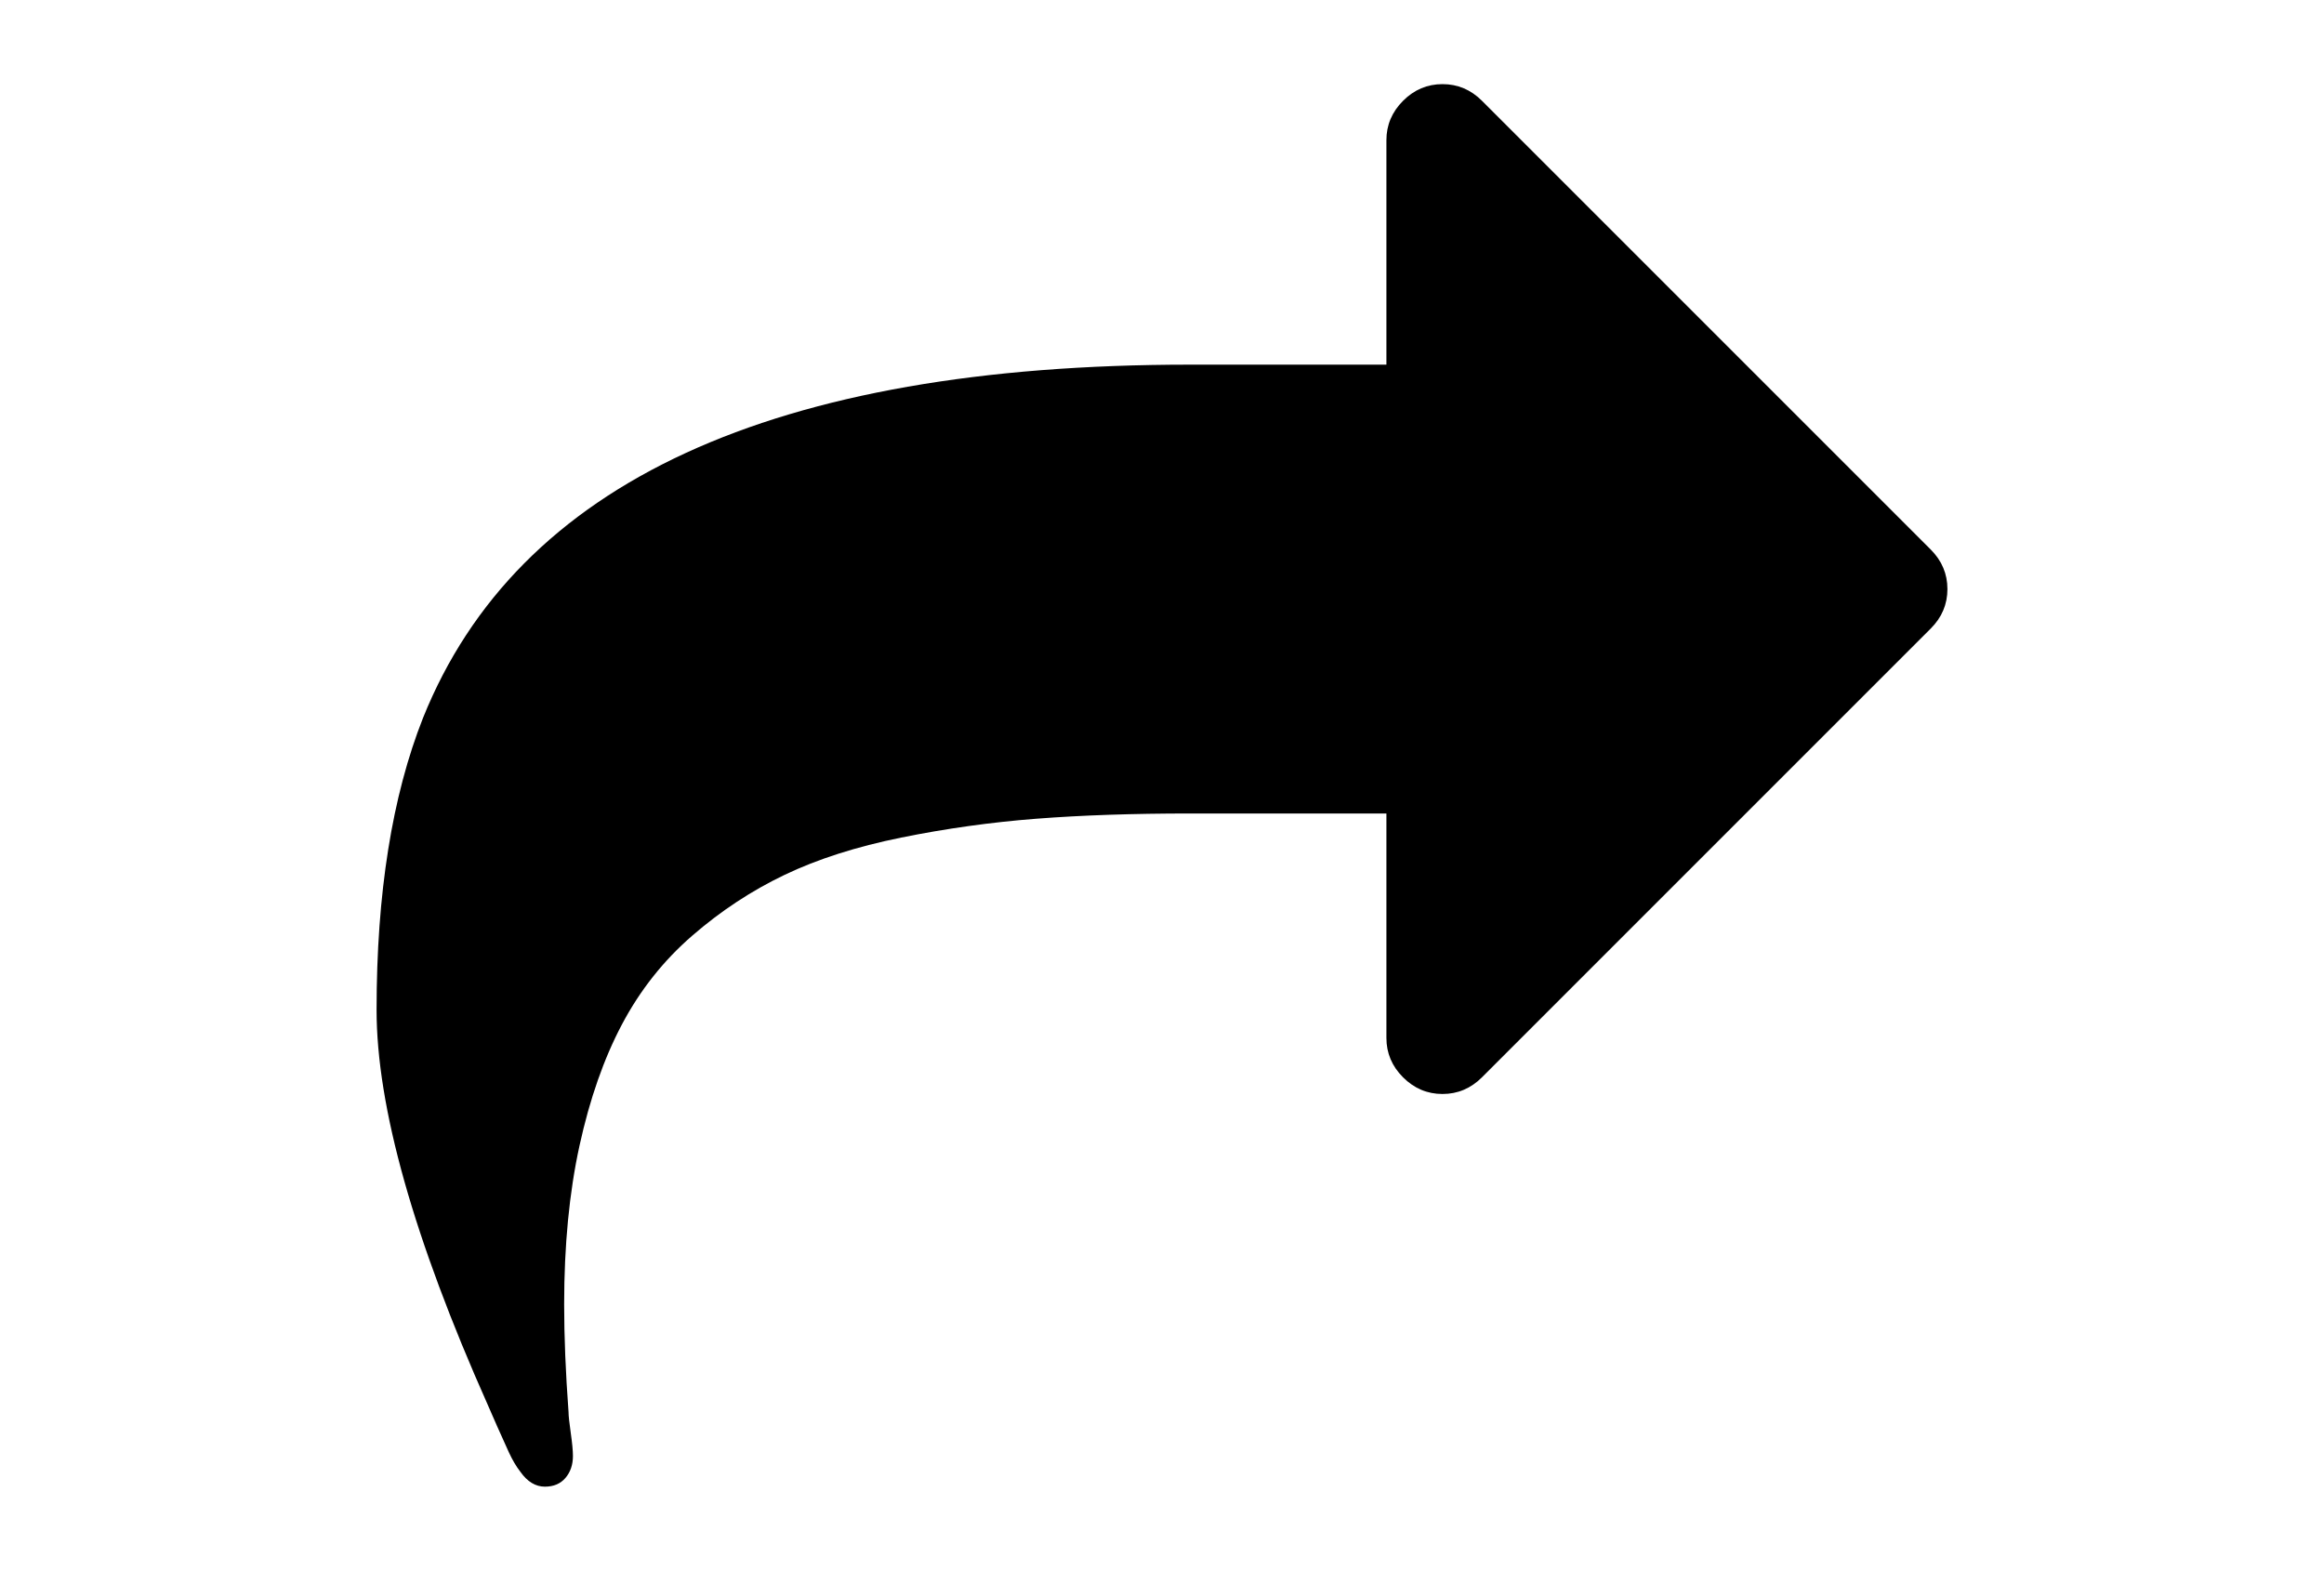
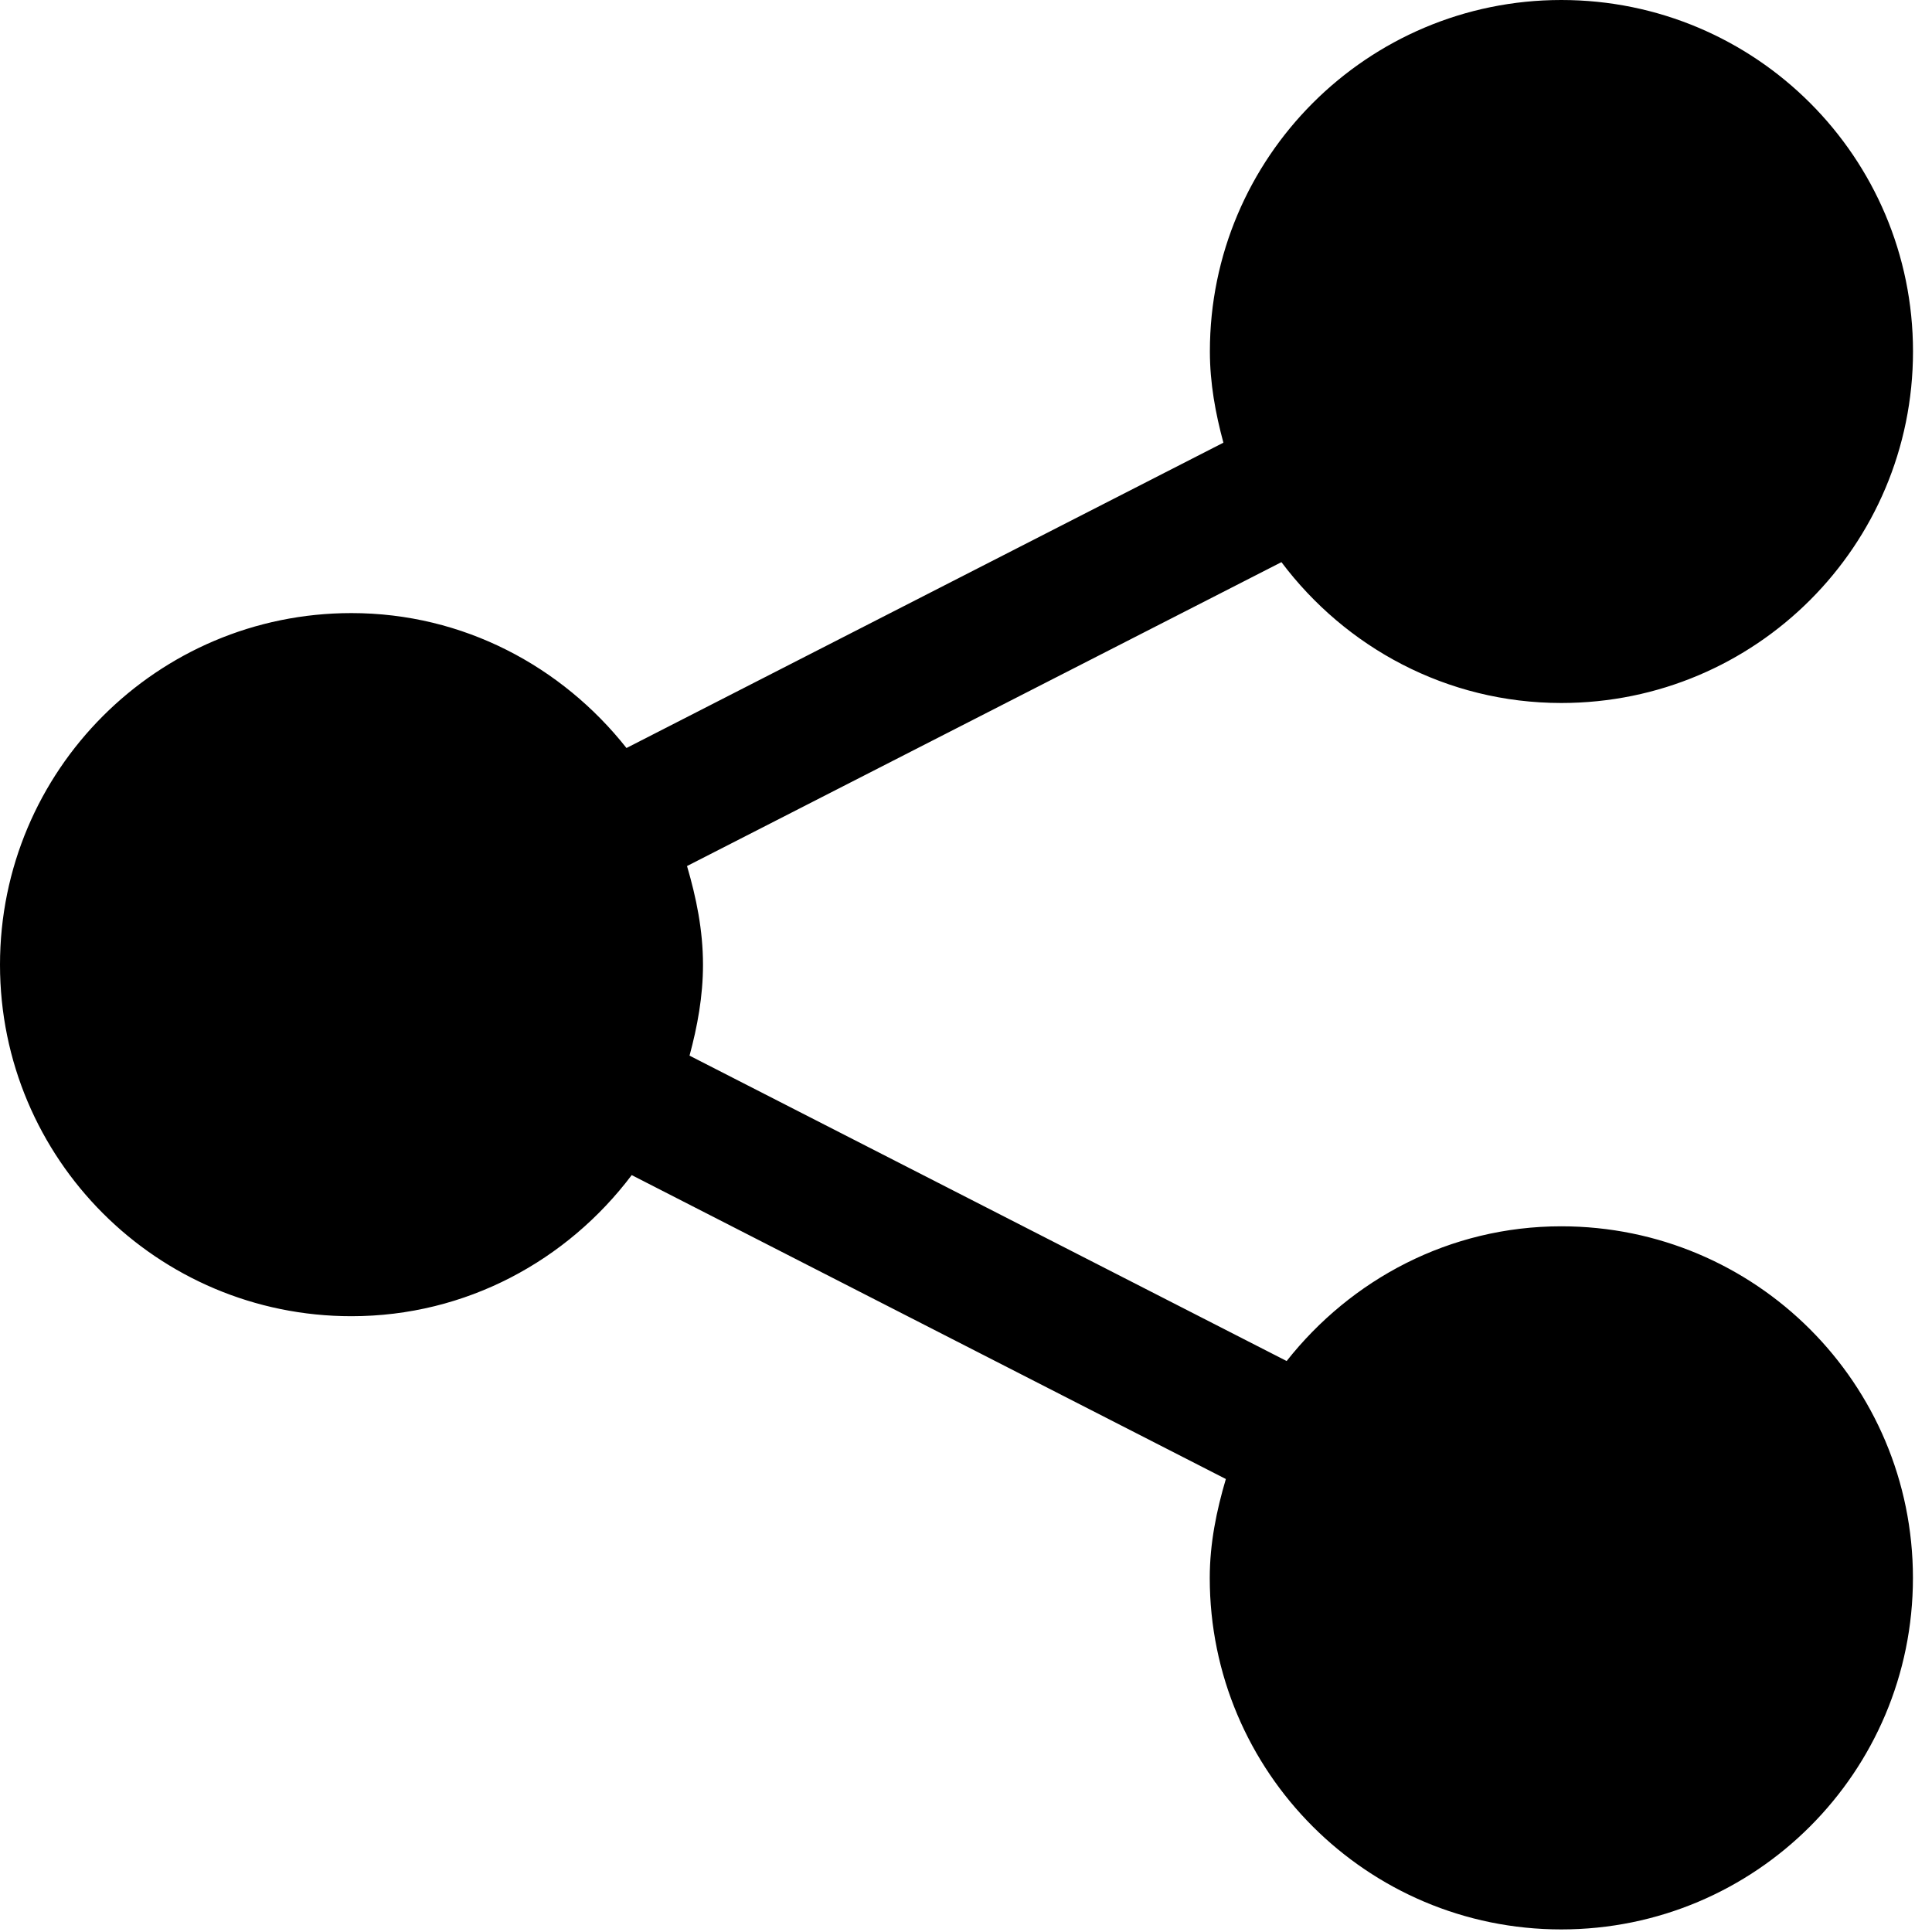
- <svg xmlns="http://www.w3.org/2000/svg" version="1.1" id="Capa_1" x="0px" y="0px" width="216px" height="146px" viewBox="0 0 216 146" enable-background="new 0 0 216 146" xml:space="preserve">
-   <path d="M179.453,51.082L137.739,9.368c-1.033-1.032-2.255-1.548-3.667-1.548s-2.635,0.516-3.666,1.548  c-1.032,1.033-1.549,2.255-1.549,3.667v20.857h-18.25c-38.728,0-62.49,10.945-71.29,32.834C36.439,74.004,35,83.048,35,93.857  c0,9.016,3.449,21.264,10.347,36.744c0.163,0.381,0.447,1.031,0.855,1.954c0.408,0.923,0.774,1.738,1.1,2.444  c0.327,0.706,0.68,1.304,1.06,1.792c0.651,0.924,1.412,1.386,2.281,1.386c0.815,0,1.453-0.271,1.915-0.814  c0.461-0.543,0.692-1.223,0.692-2.036c0-0.489-0.068-1.208-0.204-2.159c-0.136-0.951-0.204-1.589-0.204-1.914  c-0.272-3.693-0.408-7.035-0.408-10.021c0-5.485,0.476-10.401,1.426-14.746c0.951-4.346,2.268-8.106,3.952-11.284  c1.684-3.179,3.856-5.921,6.518-8.229c2.661-2.308,5.526-4.195,8.595-5.662c3.069-1.467,6.681-2.621,10.836-3.463  c4.155-0.842,8.337-1.426,12.547-1.752s8.976-0.488,14.299-0.488h18.25v20.857c0,1.412,0.516,2.635,1.547,3.666  c1.033,1.031,2.255,1.548,3.666,1.548c1.412,0,2.635-0.517,3.668-1.548l41.714-41.715c1.032-1.032,1.548-2.254,1.548-3.666  S180.484,52.116,179.453,51.082z" />
+ <svg xmlns="http://www.w3.org/2000/svg" width="30px" height="30px" viewBox="0 0 30 30" version="1.1">
+   <defs />
+   <g id="Page-1" stroke="none" stroke-width="1" fill="none" fill-rule="evenodd">
+     <g id="Artboard-1" fill="#000000">
+       <g id="share">
+         <path d="M24.243,19.042 C22.508,19.042 20.978,19.868 19.979,21.134 L10.707,16.392 C10.829,15.94 10.916,15.472 10.916,14.98 C10.916,14.444 10.812,13.939 10.668,13.448 L19.898,8.729 C20.892,10.051 22.462,10.916 24.244,10.916 C27.263,10.916 29.705,8.474 29.705,5.457 C29.705,2.444 27.263,3.55271368e-15 24.244,3.55271368e-15 C21.232,3.55271368e-15 18.787,2.444 18.787,5.457 C18.787,5.951 18.874,6.42 18.997,6.874 L9.728,11.615 C8.727,10.349 7.195,9.52 5.457,9.52 C2.441,9.52 0,11.965 0,14.98 C0,17.995 2.441,20.438 5.457,20.438 C7.242,20.438 8.81,19.571 9.809,18.247 L19.035,22.966 C18.89,23.456 18.785,23.965 18.785,24.502 C18.785,27.517 21.23,29.96 24.243,29.96 C27.262,29.96 29.704,27.517 29.704,24.502 C29.704,21.484 27.262,19.042 24.243,19.042 L24.243,19.042 Z" id="Shape" />
+       </g>
+     </g>
+   </g>
</svg>
